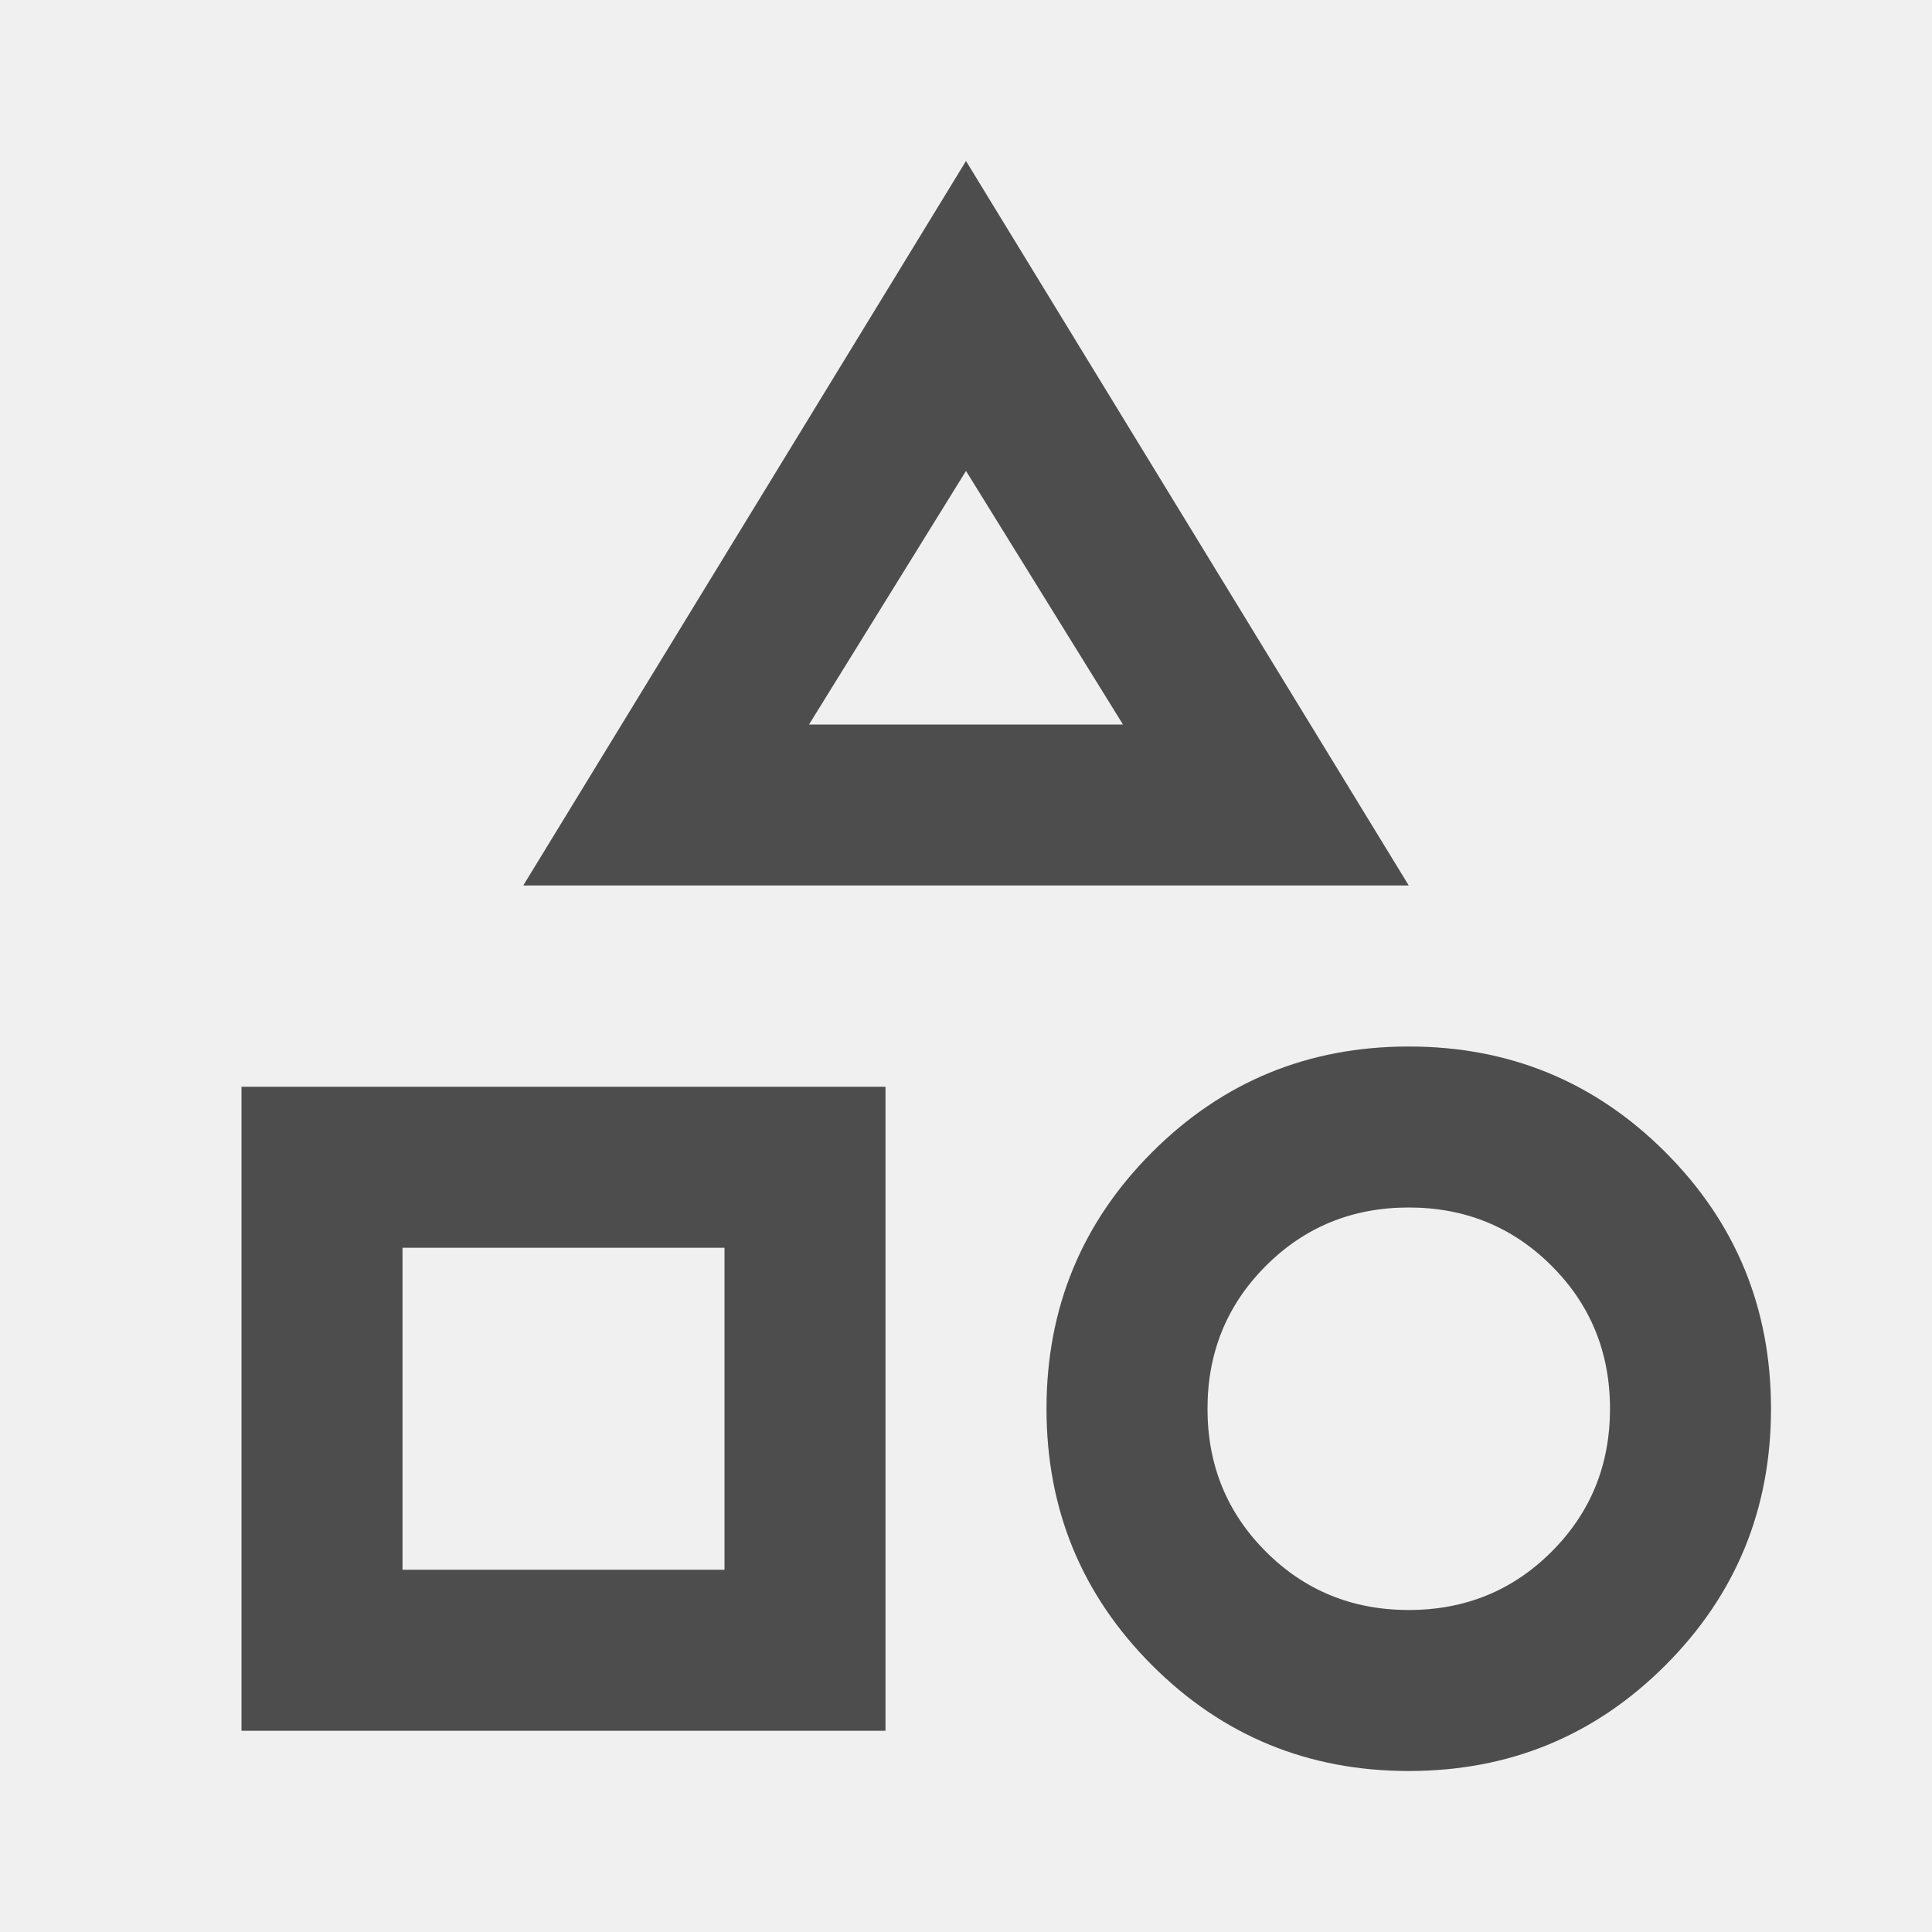
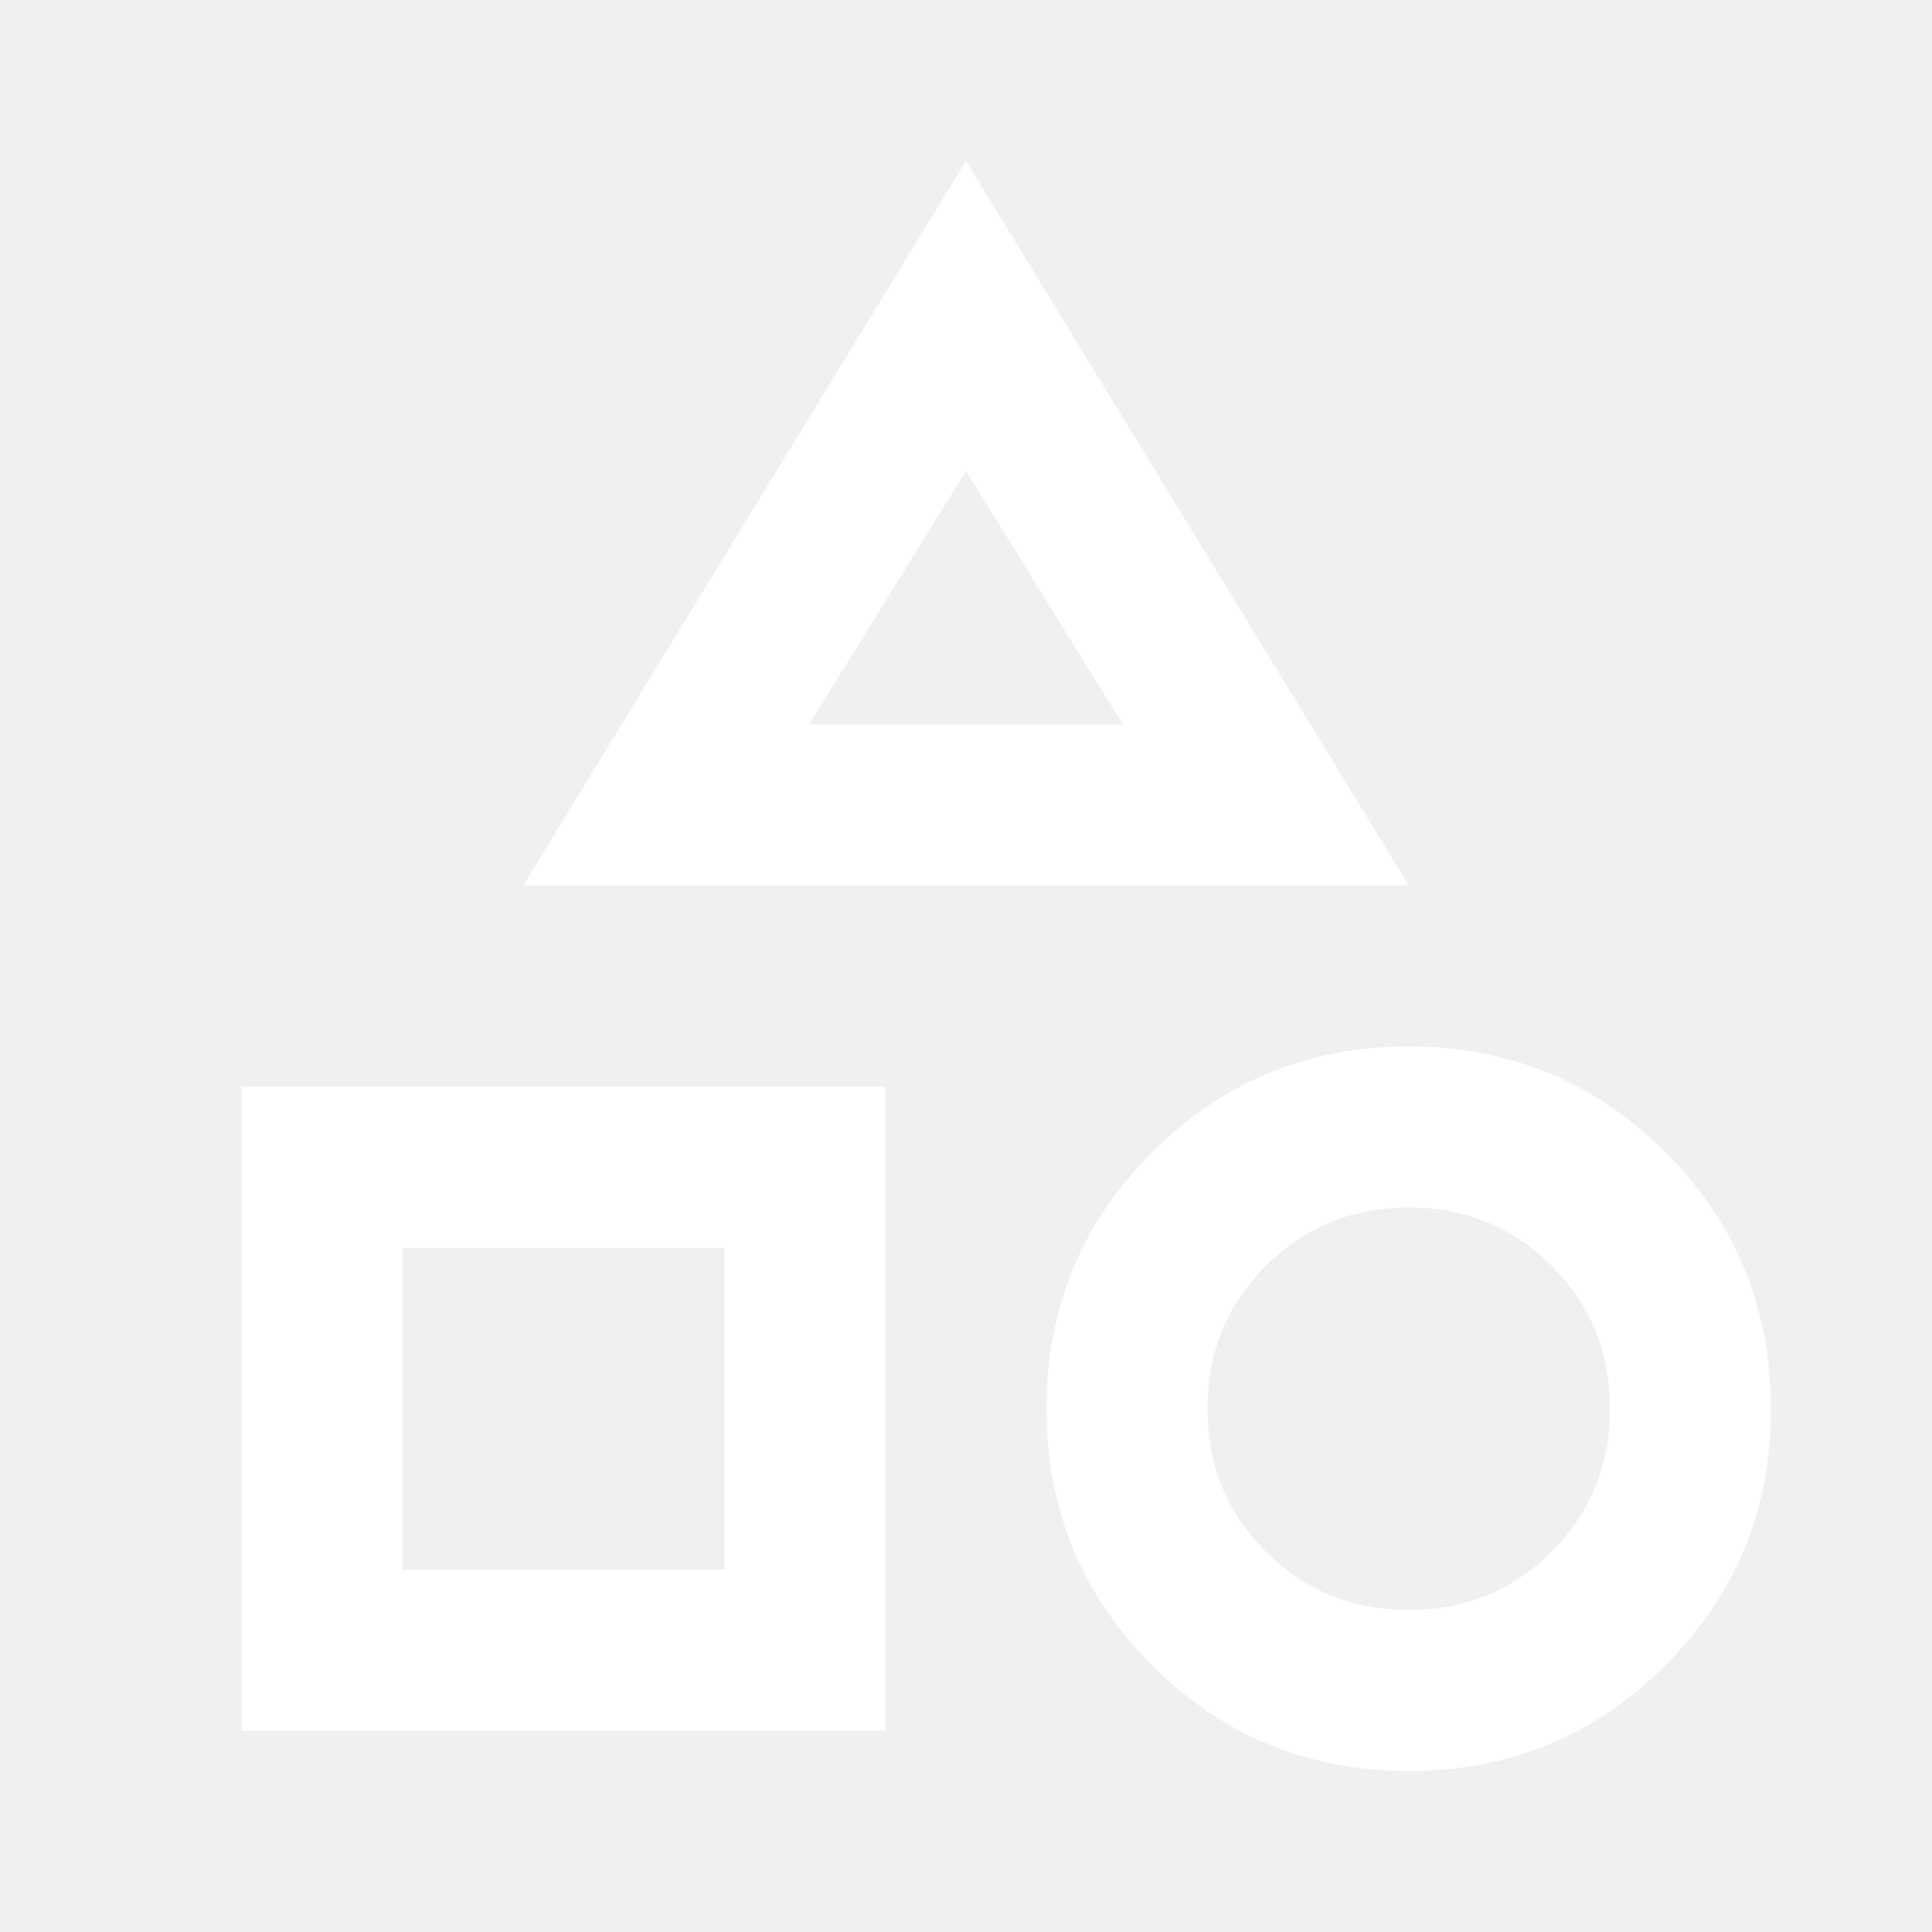
- <svg xmlns="http://www.w3.org/2000/svg" height="24px" viewBox="0 -960 960 960" width="24px" fill="#4D4D4D">
+ <svg xmlns="http://www.w3.org/2000/svg" height="24px" viewBox="0 -960 960 960" width="24px" fill="#FFF">
  <path d="m260-520 220-360 220 360H260ZM700-80q-75 0-127.5-52.5T520-260q0-75 52.5-127.5T700-440q75 0 127.5 52.5T880-260q0 75-52.5 127.5T700-80Zm-580-20v-320h320v320H120Zm580-60q42 0 71-29t29-71q0-42-29-71t-71-29q-42 0-71 29t-29 71q0 42 29 71t71 29Zm-500-20h160v-160H200v160Zm202-420h156l-78-126-78 126Zm78 0ZM360-340Zm340 80Z" />
</svg>
